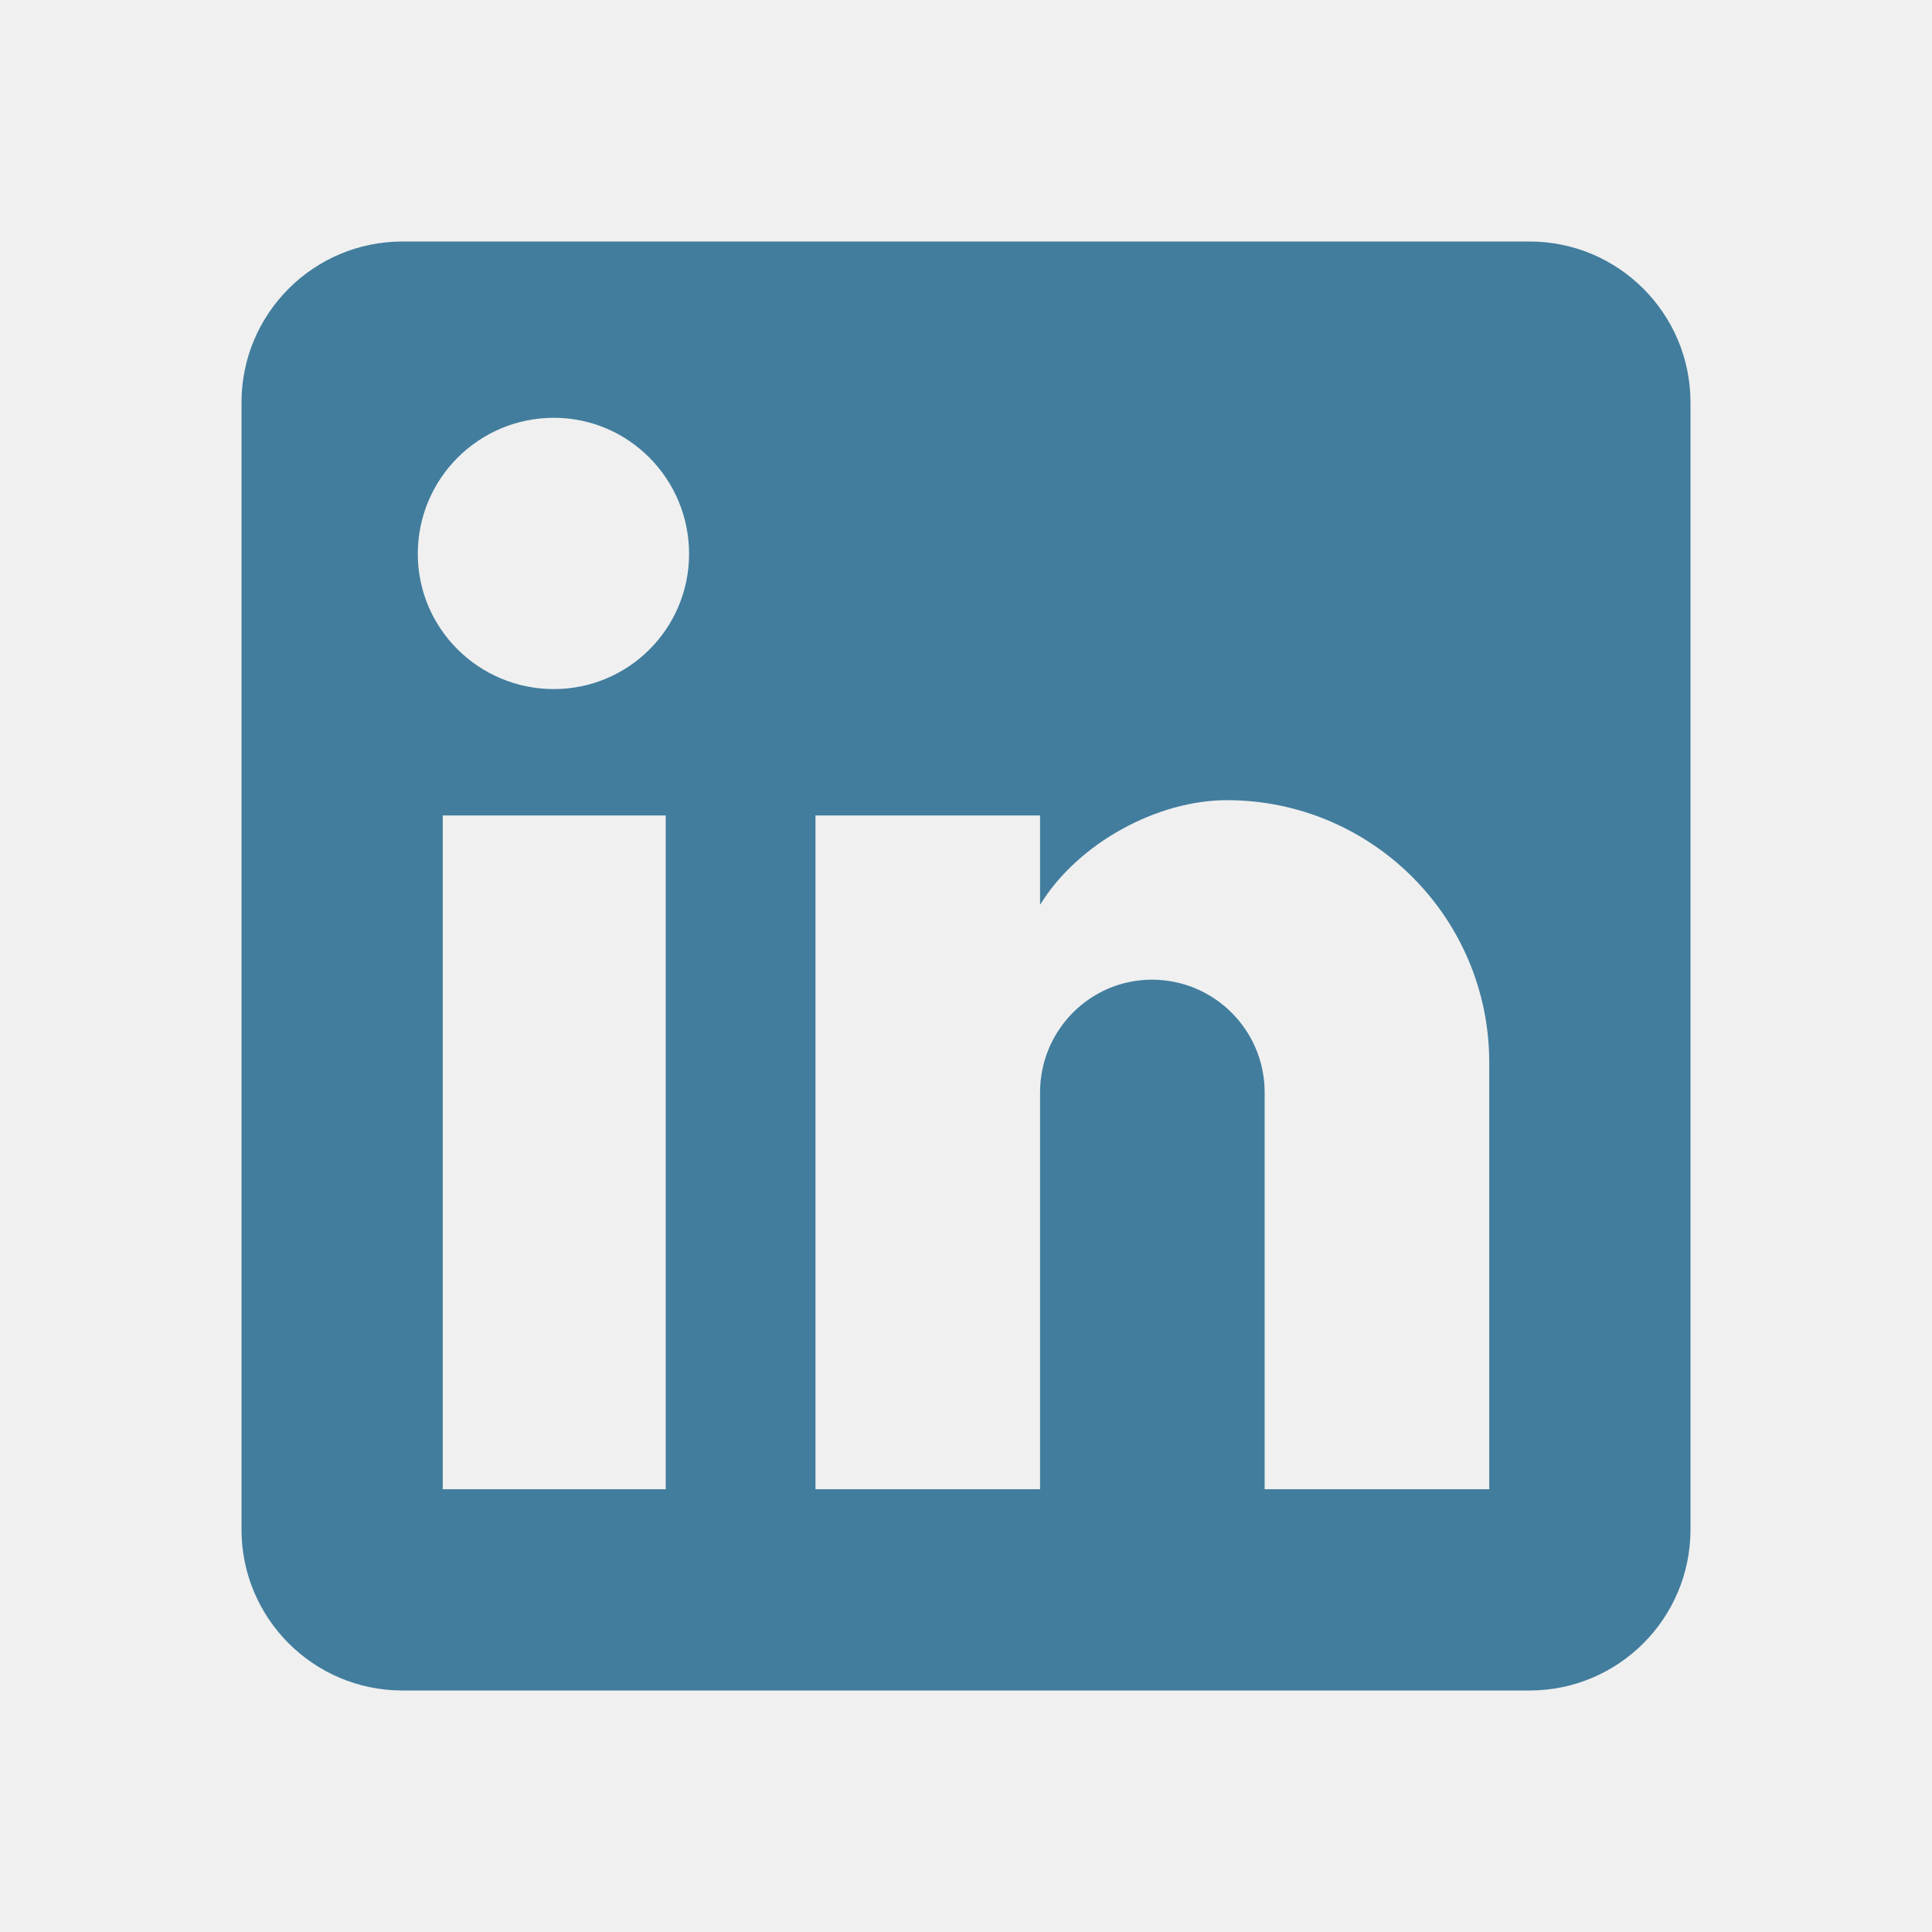
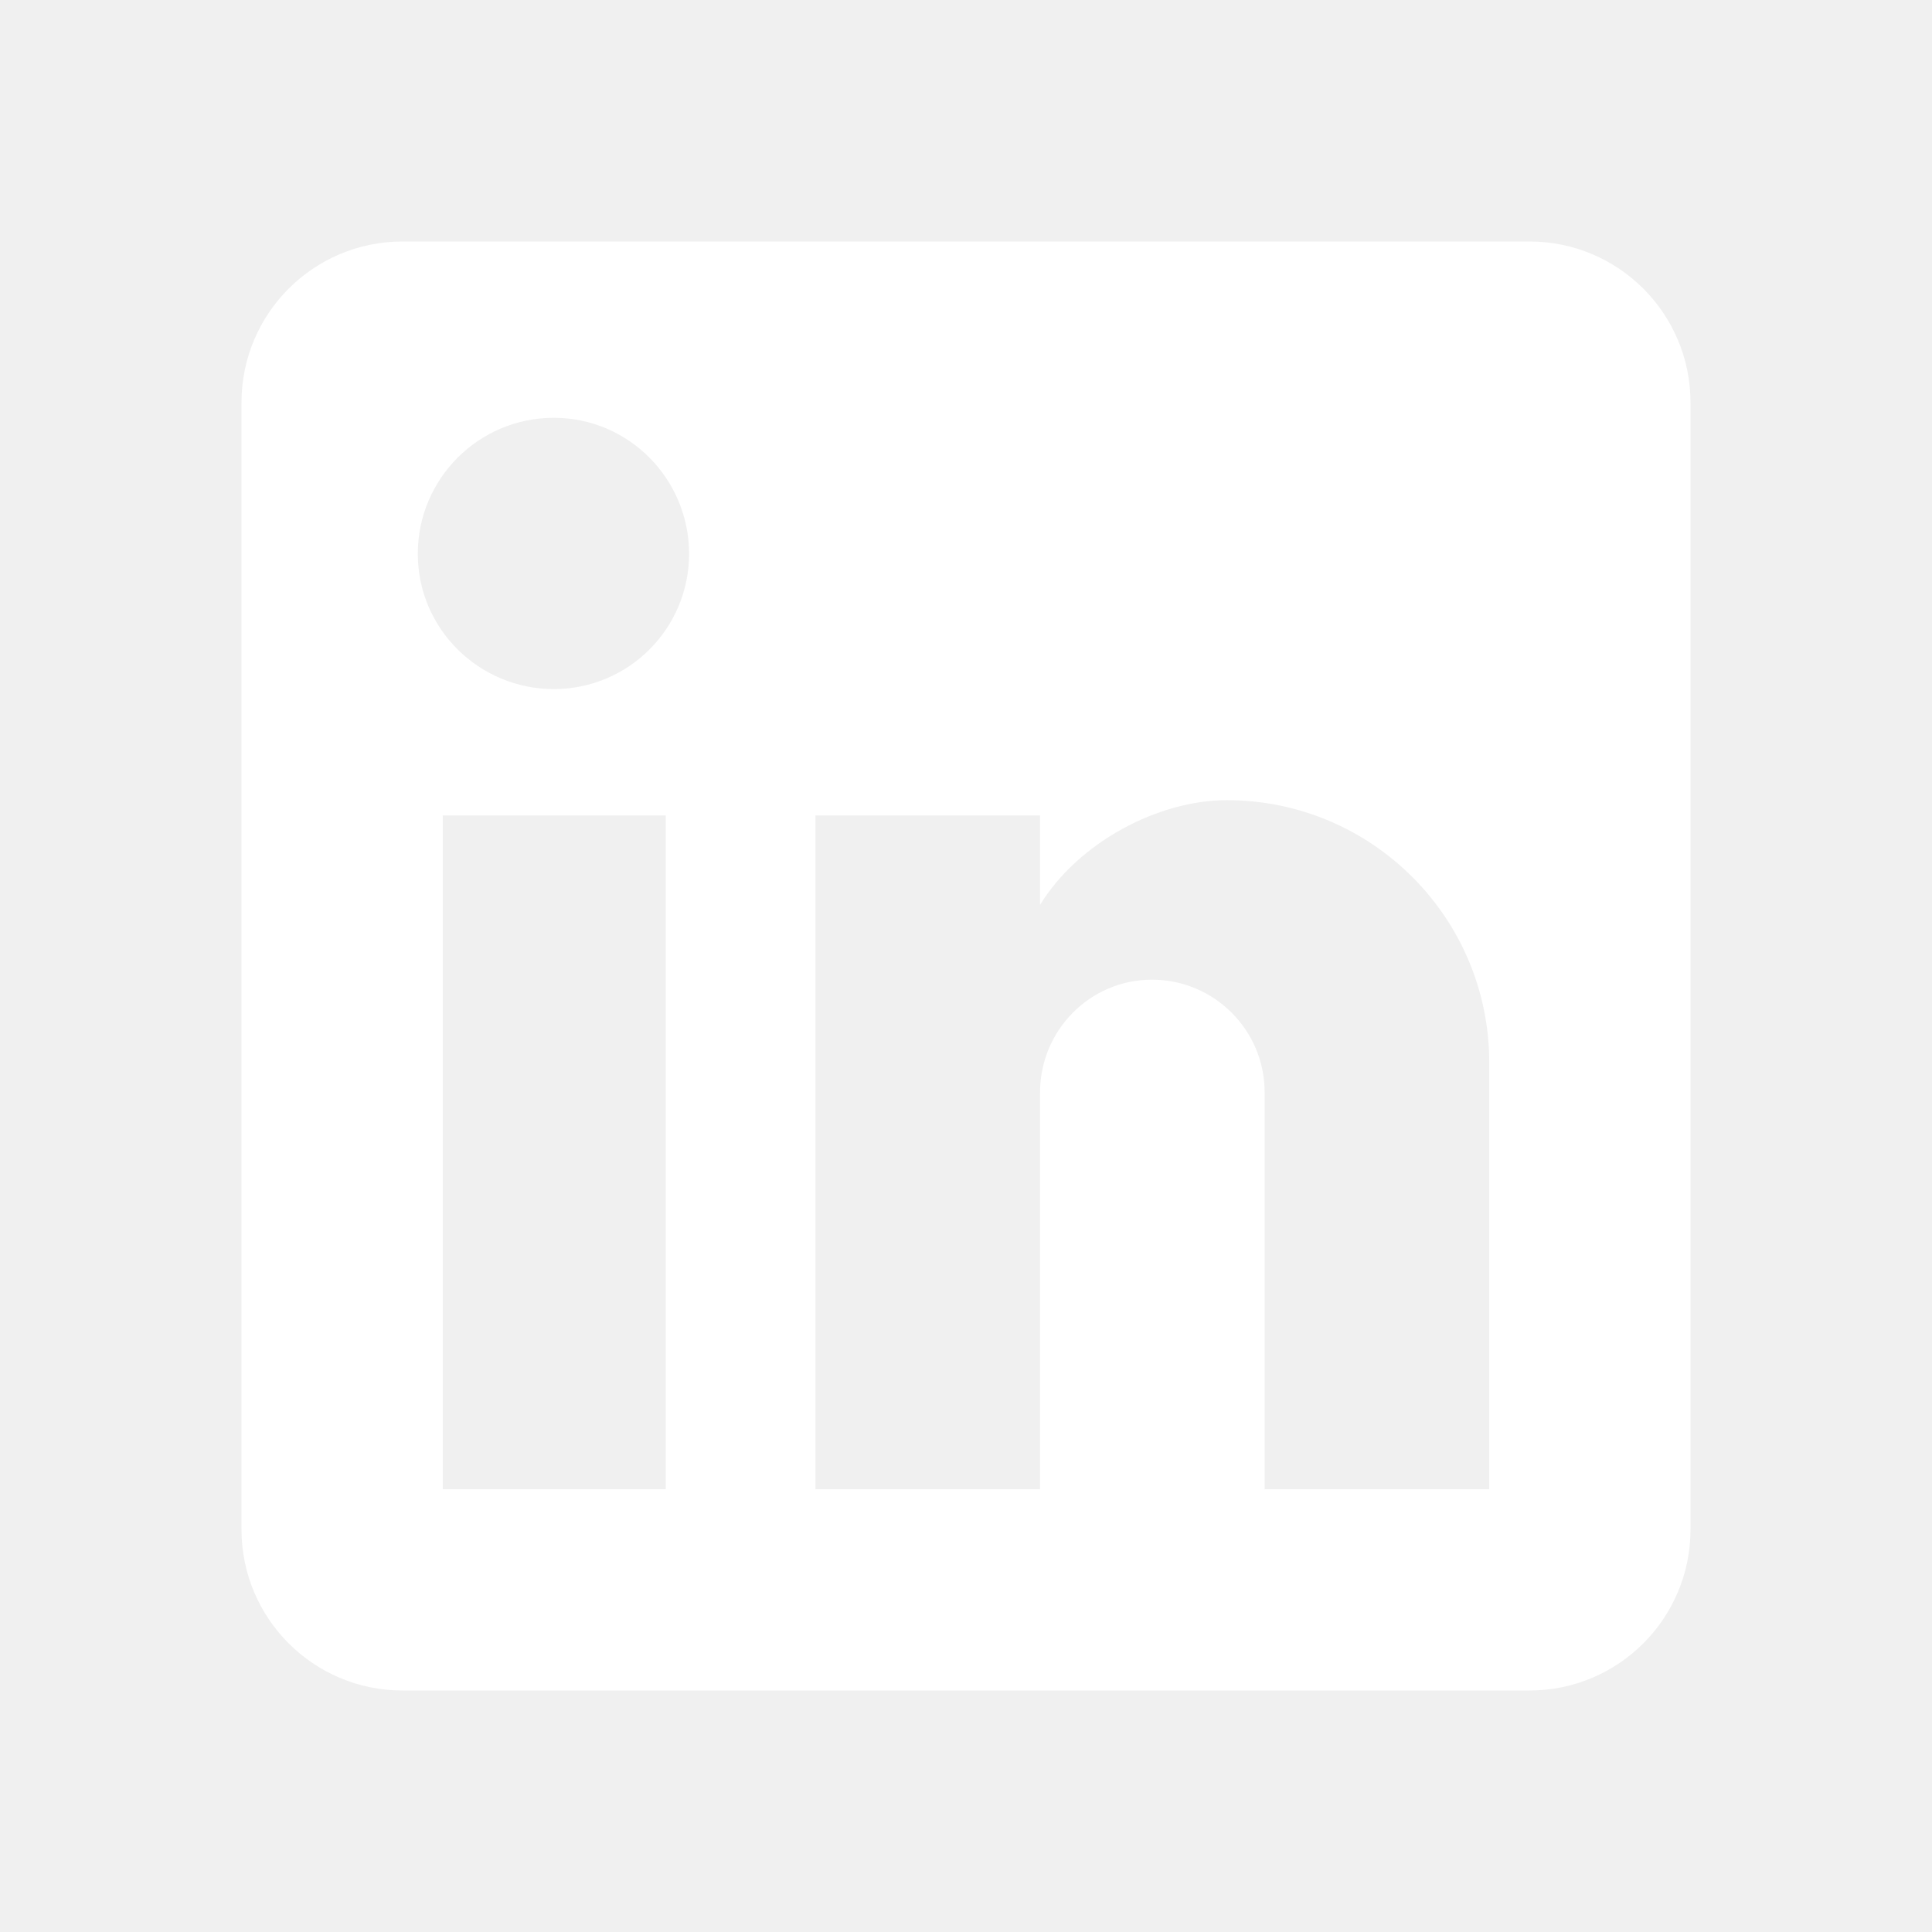
<svg xmlns="http://www.w3.org/2000/svg" width="24" height="24" viewBox="0 0 24 24">
-   <path fill="#427d9d" d="M19 3a2 2 0 0 1 2 2v14a2 2 0 0 1-2 2H5a2 2 0 0 1-2-2V5a2 2 0 0 1 2-2zm-.5 15.5v-5.3a3.26 3.26 0 0 0-3.26-3.26c-.85 0-1.84.52-2.32 1.3v-1.11h-2.79v8.37h2.79v-4.93c0-.77.62-1.4 1.39-1.4a1.4 1.4 0 0 1 1.4 1.4v4.93zM6.88 8.56a1.68 1.68 0 0 0 1.68-1.68c0-.93-.75-1.69-1.68-1.69a1.69 1.69 0 0 0-1.69 1.69c0 .93.76 1.68 1.69 1.68m1.39 9.94v-8.37H5.5v8.37z" />
+   <path fill="#fff" d="M19 3a2 2 0 0 1 2 2v14a2 2 0 0 1-2 2H5a2 2 0 0 1-2-2V5a2 2 0 0 1 2-2zm-.5 15.5v-5.3a3.26 3.26 0 0 0-3.26-3.26c-.85 0-1.84.52-2.32 1.3v-1.11h-2.79v8.37h2.79v-4.93c0-.77.62-1.4 1.39-1.4a1.4 1.4 0 0 1 1.4 1.4v4.93zM6.88 8.56a1.68 1.68 0 0 0 1.68-1.68c0-.93-.75-1.69-1.68-1.69a1.69 1.69 0 0 0-1.69 1.69c0 .93.76 1.68 1.69 1.68m1.39 9.94v-8.37H5.5v8.37z" />
</svg>
